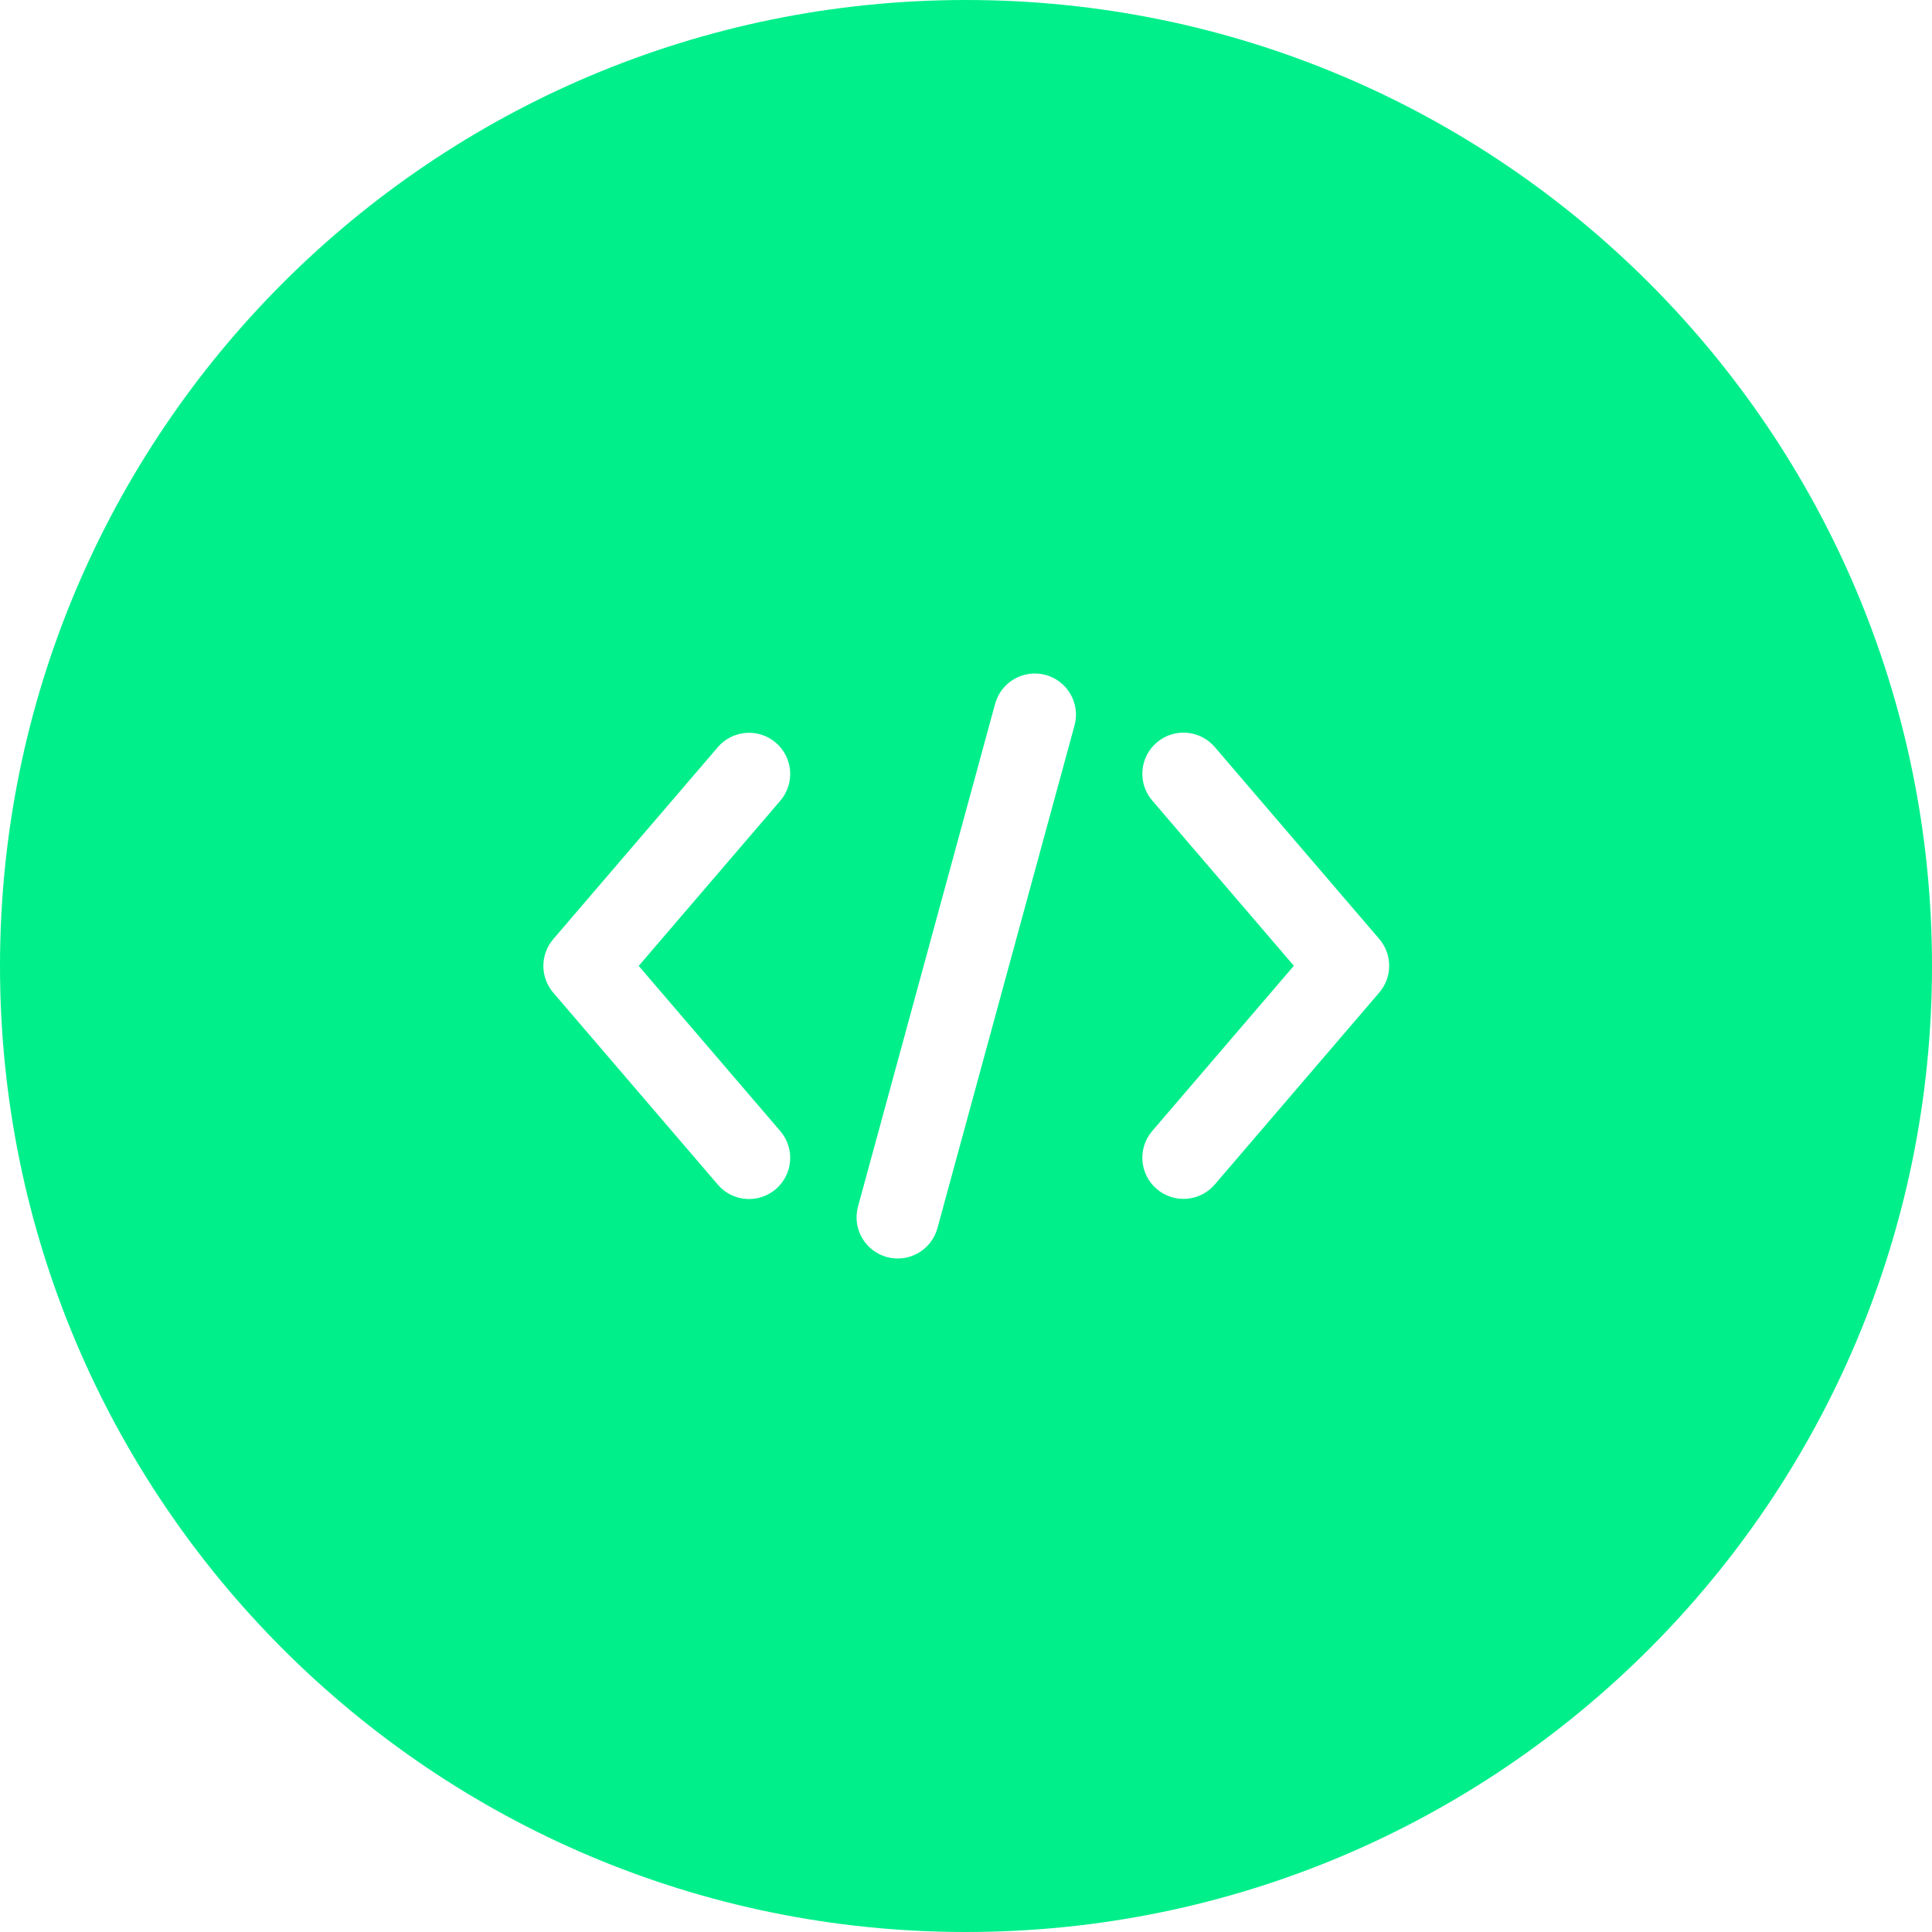
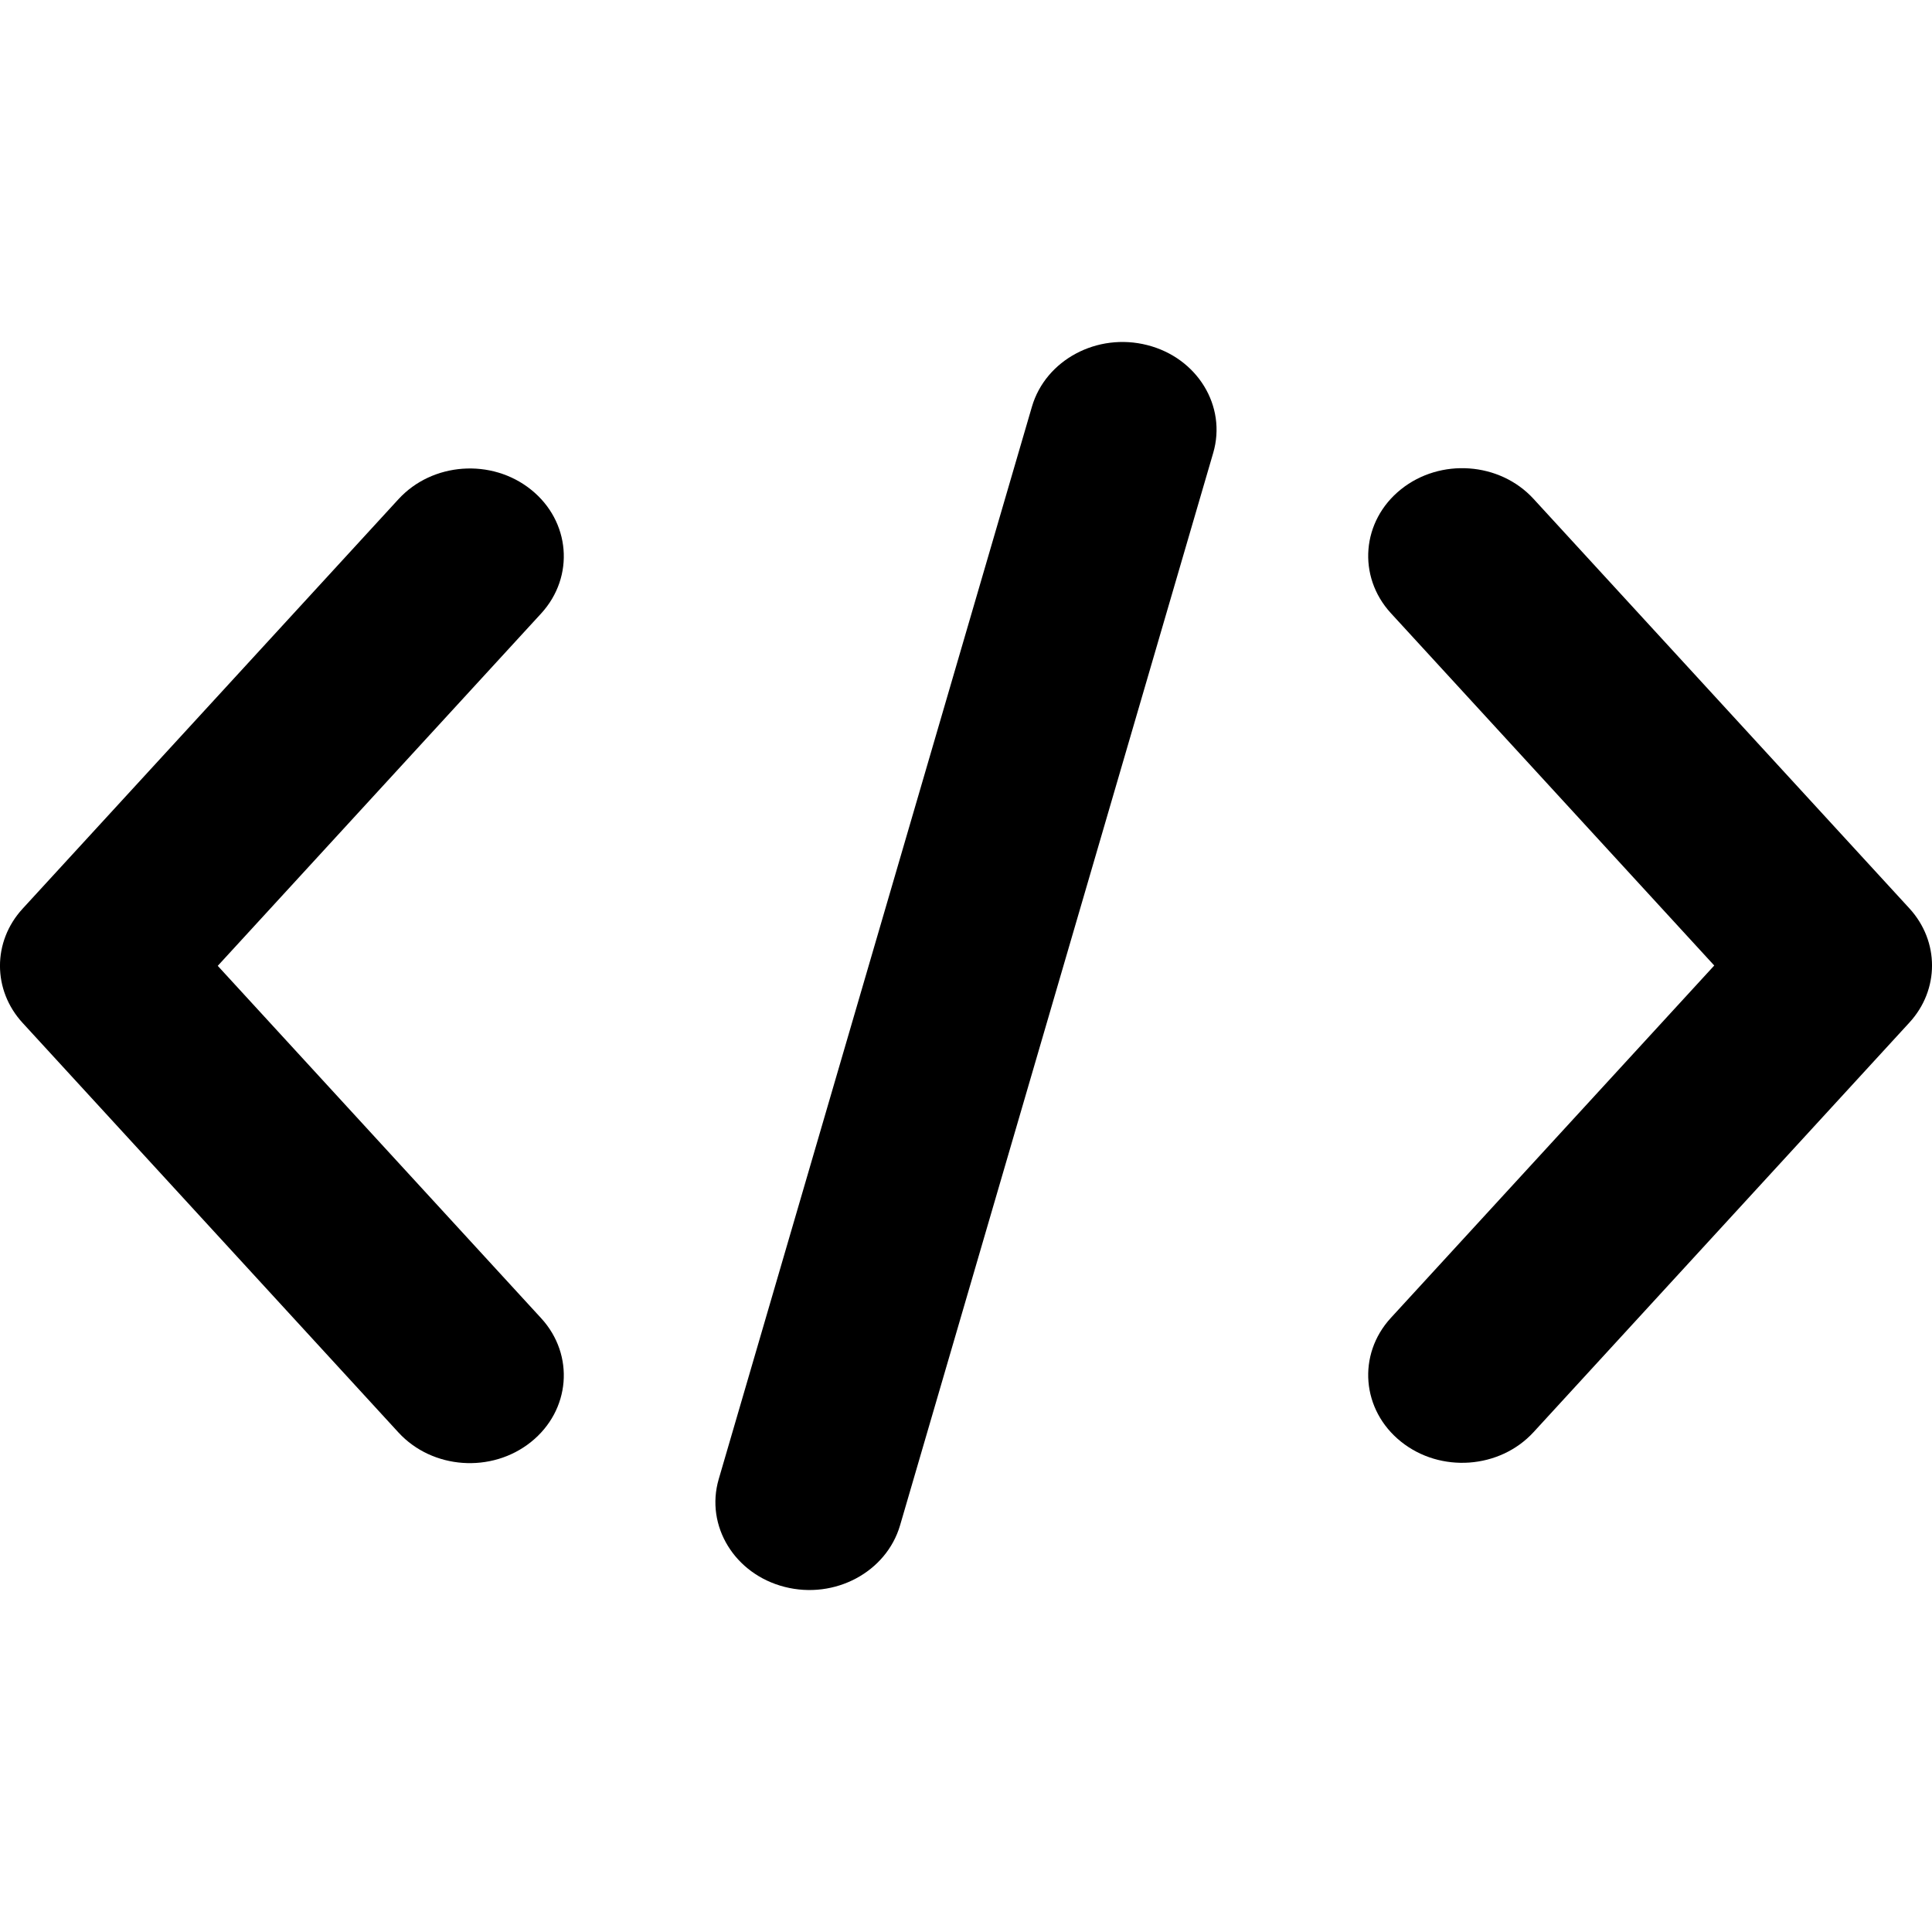
- <svg xmlns="http://www.w3.org/2000/svg" width="54" height="54" viewBox="0 0 54 54" fill="none">
-   <path fill-rule="evenodd" clip-rule="evenodd" d="M27 54C41.912 54 54 41.912 54 27C54 12.088 41.912 0 27 0C12.088 0 0 12.088 0 27C0 41.912 12.088 54 27 54ZM33.952 20.879C33.538 20.397 32.812 20.341 32.33 20.755C31.848 21.168 31.792 21.894 32.206 22.376L36.164 26.994L32.206 31.611C31.792 32.093 31.848 32.819 32.33 33.232C32.812 33.646 33.538 33.59 33.952 33.108L38.551 27.742C38.92 27.311 38.92 26.676 38.551 26.245L33.952 20.879ZM21.685 33.236C21.203 33.65 20.477 33.594 20.064 33.112L15.464 27.746C15.095 27.315 15.095 26.68 15.464 26.249L20.064 20.883C20.477 20.401 21.203 20.345 21.685 20.759C22.167 21.172 22.223 21.898 21.81 22.38L17.852 26.997L21.81 31.615C22.223 32.097 22.167 32.823 21.685 33.236ZM30.033 20.277C30.2 19.664 29.839 19.032 29.226 18.865C28.613 18.698 27.981 19.059 27.814 19.672L23.982 33.723C23.815 34.336 24.176 34.968 24.789 35.135C25.401 35.302 26.034 34.941 26.201 34.328L30.033 20.277Z" fill="#00EF8B" />
+ <svg xmlns="http://www.w3.org/2000/svg" width="24" height="24" viewBox="0 0 24 24" fill="none">
+   <path fill-rule="evenodd" clip-rule="evenodd" d="M17.404 6.078C17.893 5.687 18.63 5.739 19.05 6.197L23.719 11.284C24.094 11.693 24.094 12.295 23.719 12.703L19.05 17.791C18.63 18.248 17.893 18.301 17.404 17.909C16.914 17.517 16.858 16.829 17.277 16.372L21.295 11.994L17.277 7.616C16.858 7.158 16.914 6.47 17.404 6.078Z" fill="black" />
+   <path fill-rule="evenodd" clip-rule="evenodd" d="M6.596 17.913C6.107 18.305 5.37 18.252 4.95 17.795L0.281 12.707C-0.094 12.299 -0.094 11.696 0.281 11.288L4.95 6.201C5.37 5.743 6.107 5.69 6.596 6.082C7.086 6.474 7.142 7.162 6.723 7.62L2.705 11.998L6.723 16.376C7.142 16.833 7.086 17.521 6.596 17.913Z" fill="black" />
+   <path fill-rule="evenodd" clip-rule="evenodd" d="M14.252 4.287C14.874 4.445 15.241 5.045 15.071 5.626L11.181 18.948C11.011 19.529 10.37 19.872 9.747 19.713C9.126 19.555 8.759 18.955 8.928 18.375L12.819 5.052C12.989 4.471 13.63 4.128 14.252 4.287Z" fill="black" />
</svg>
